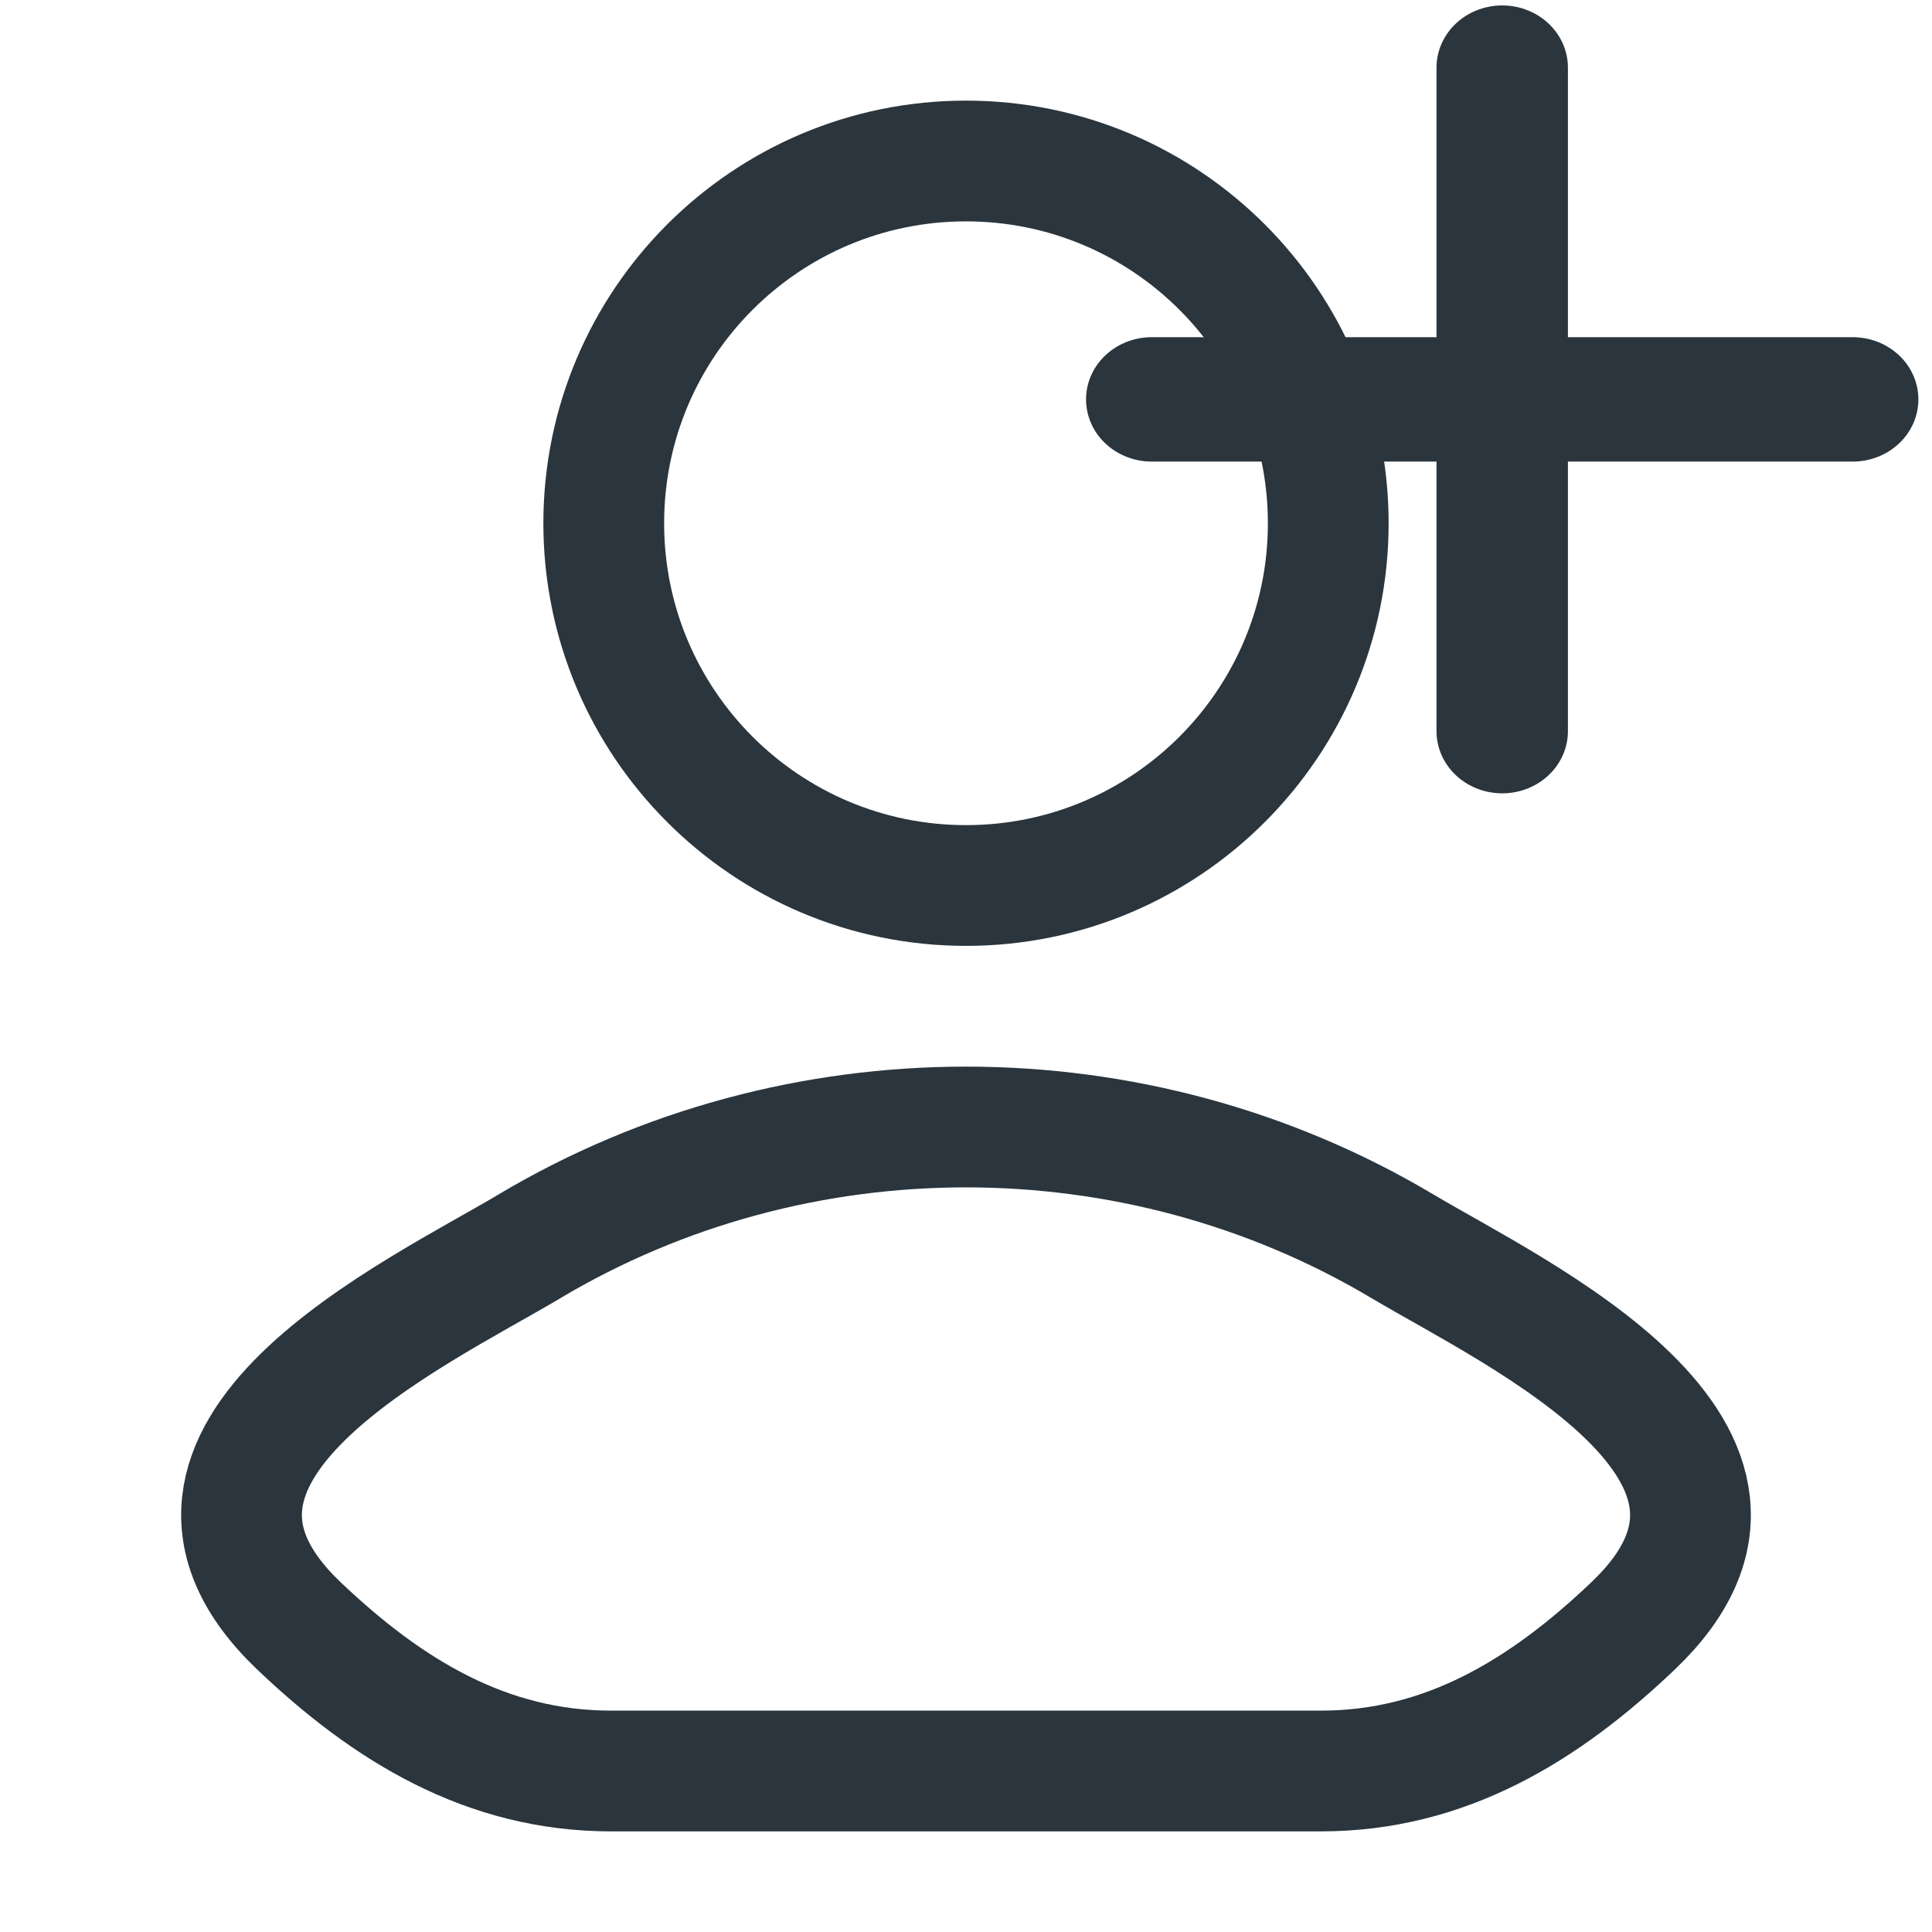
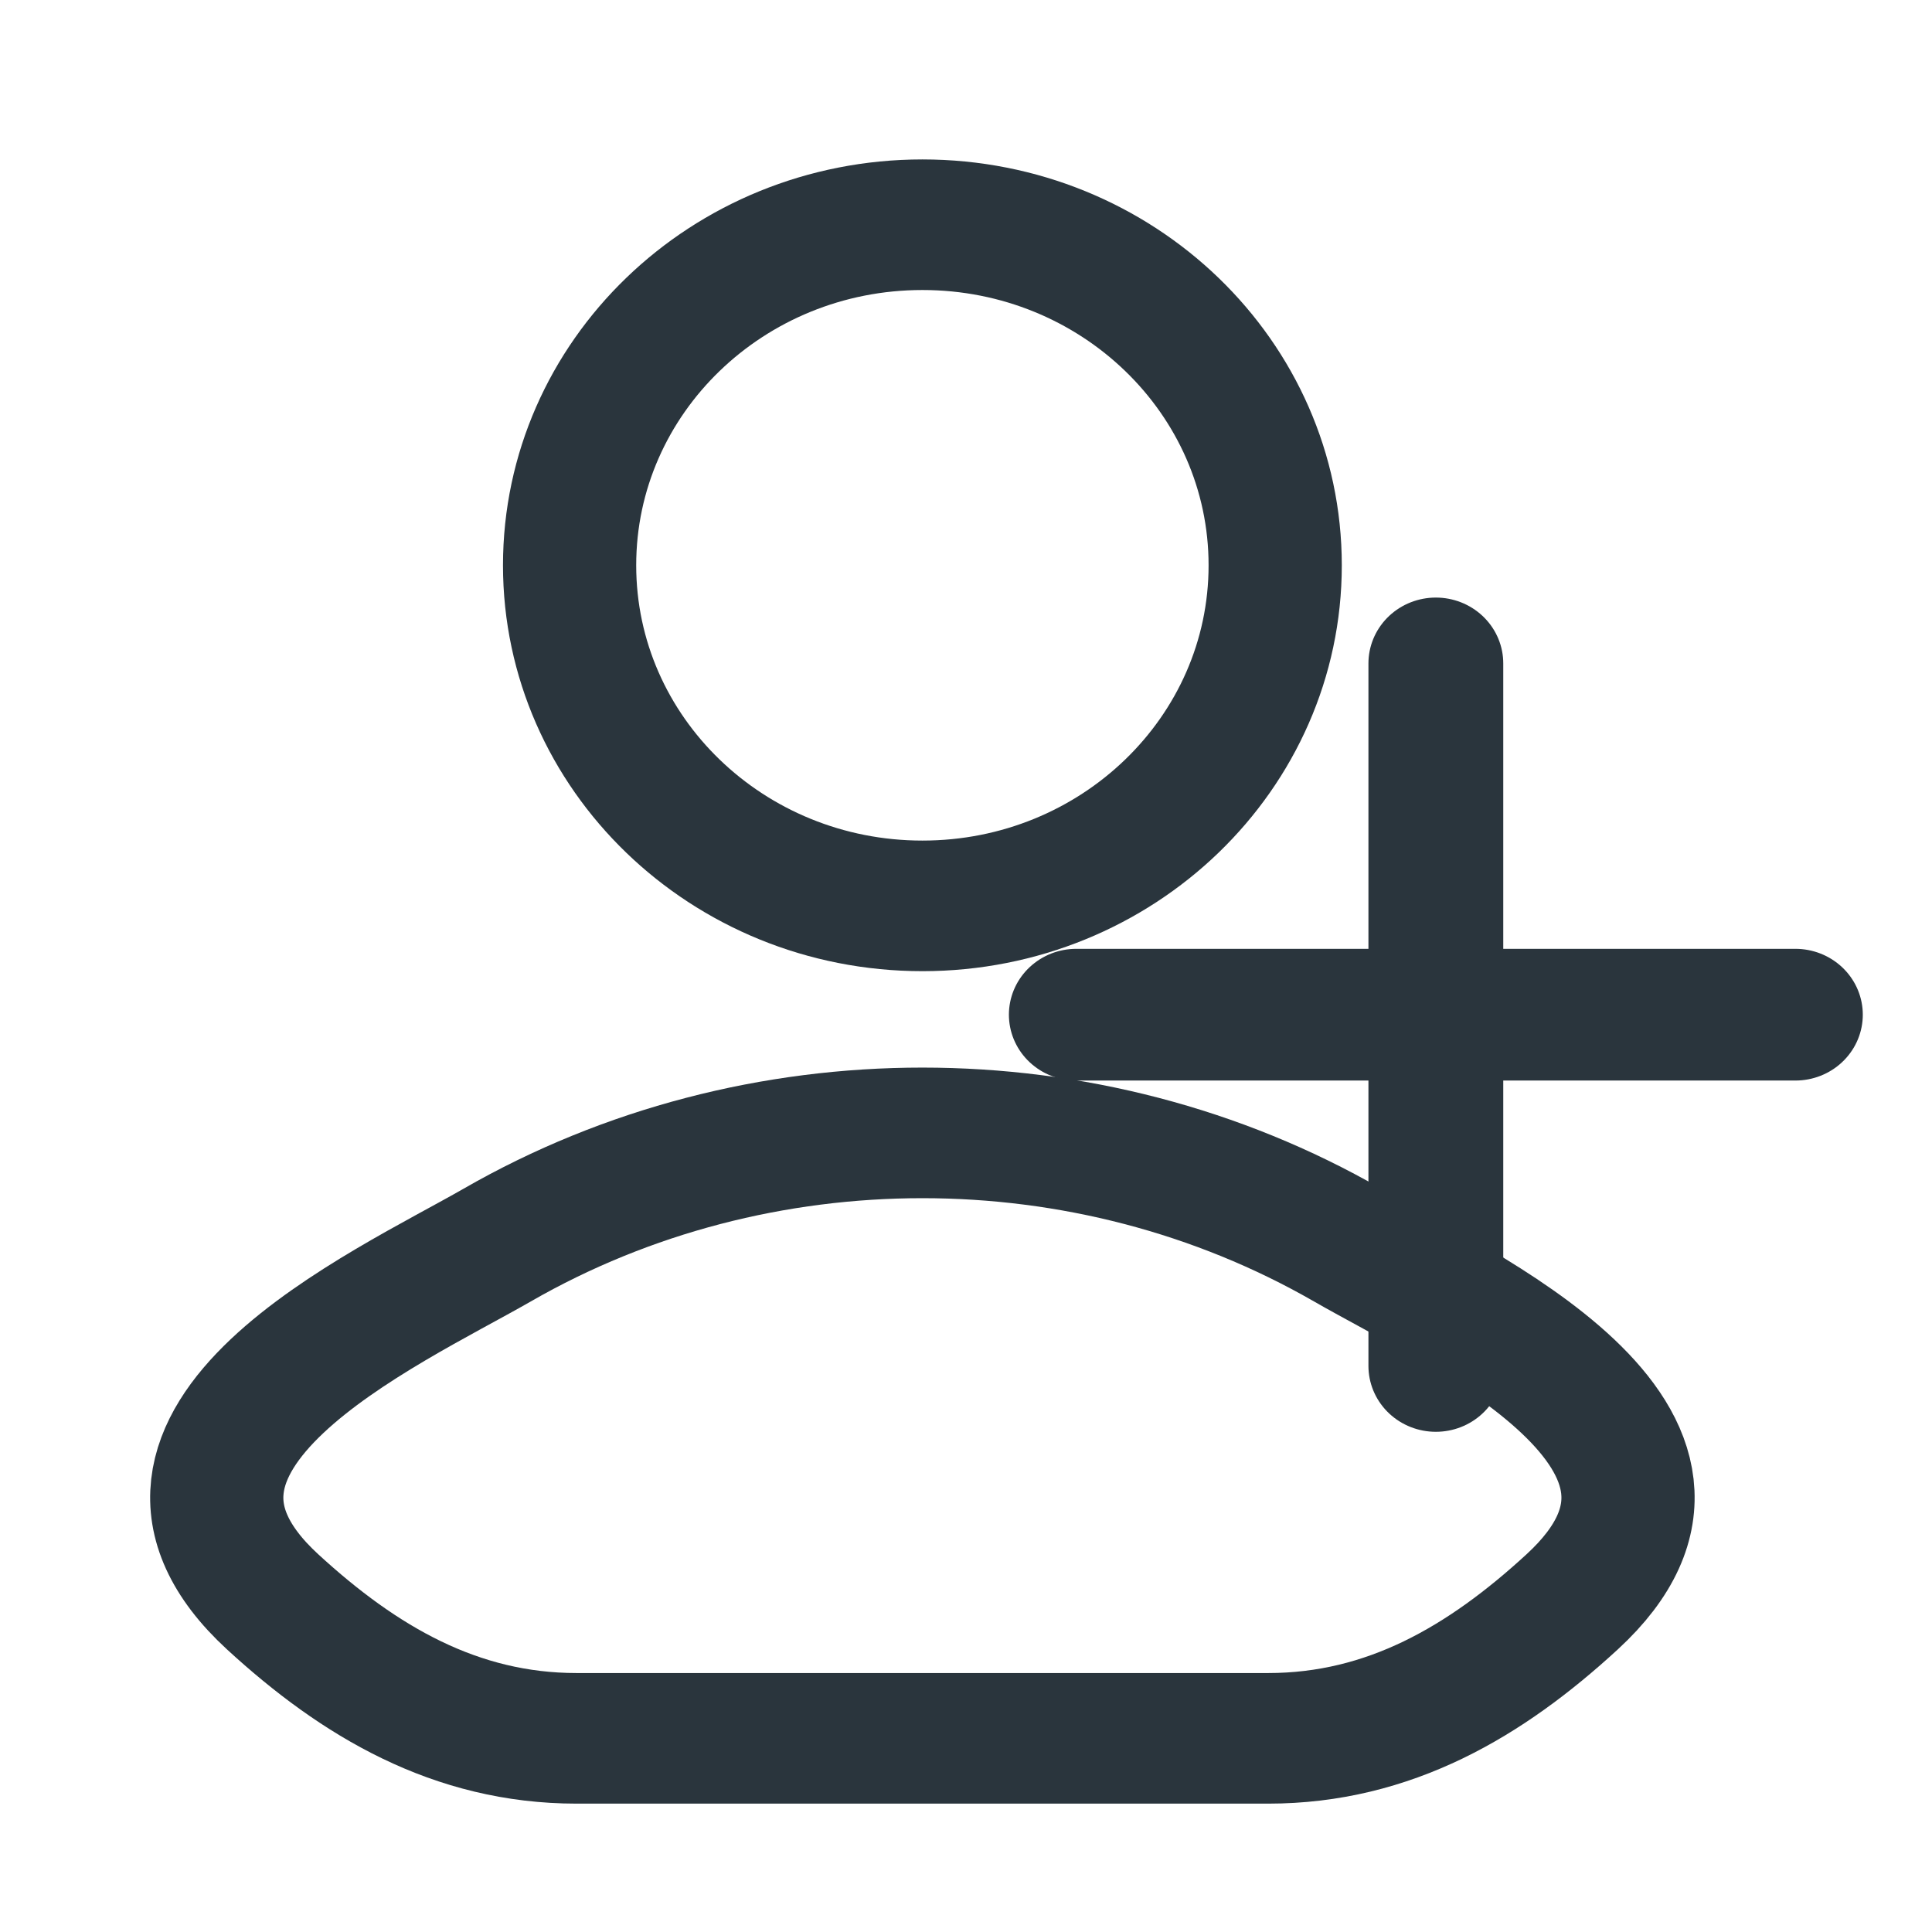
<svg xmlns="http://www.w3.org/2000/svg" fill="none" height="24" viewBox="0 0 24 24" width="24">
-   <g stroke="#2a353d" stroke-width="1.5">
-     <path d="m6.578 15.482c-1.415.842-5.124 2.562-2.865 4.715 1.104 1.051 2.333 1.803 3.878 1.803h8.818c1.545 0 2.775-.752 3.878-1.803 2.259-2.152-1.45-3.873-2.865-4.715-3.318-1.976-7.527-1.976-10.845 0z" stroke-linecap="round" stroke-linejoin="round" />
-     <path d="m16.5 6.5c0 2.485-2.015 4.5-4.5 4.5-2.485 0-4.5-2.015-4.5-4.5s2.015-4.5 4.5-4.5c2.485 0 4.5 2.015 4.5 4.5z" />
+   <g stroke="#2a353d" stroke-width="1.5" transform="matrix(1.103234, 0, 0, 1.08149, -1.862683, -1.234862)" style="">
+     <path d="M 7.287 15.443 C 6.038 16.175 2.764 17.67 4.758 19.541 C 5.733 20.455 6.818 21.109 8.182 21.109 L 15.967 21.109 C 17.331 21.109 18.417 20.455 19.391 19.541 C 21.385 17.67 18.111 16.175 16.862 15.443 C 13.933 13.725 10.216 13.725 7.287 15.443 Z" stroke-linecap="round" stroke-linejoin="round" style="" />
+     <path d="M 16.047 7.635 C 16.047 9.795 14.269 11.547 12.075 11.547 C 9.88 11.547 8.102 9.795 8.102 7.635 C 8.102 5.474 9.88 3.723 12.075 3.723 C 14.269 3.723 16.047 5.474 16.047 7.635 Z" style="" />
  </g>
-   <g stroke="#2a353d" stroke-linecap="round" stroke-linejoin="round" stroke-width="3" transform="matrix(0.544189, 0, 0, 0.515134, 12.13076, -1.220337)" style="">
+   <g stroke="#2a353d" stroke-linecap="round" stroke-linejoin="round" stroke-width="3" transform="matrix(0.558287, 0, 0, 0.545428, 11.13718, 6.059631)" style="">
    <path d="m12 4v16" />
    <path d="M 4 12 L 20 12" />
  </g>
</svg>
